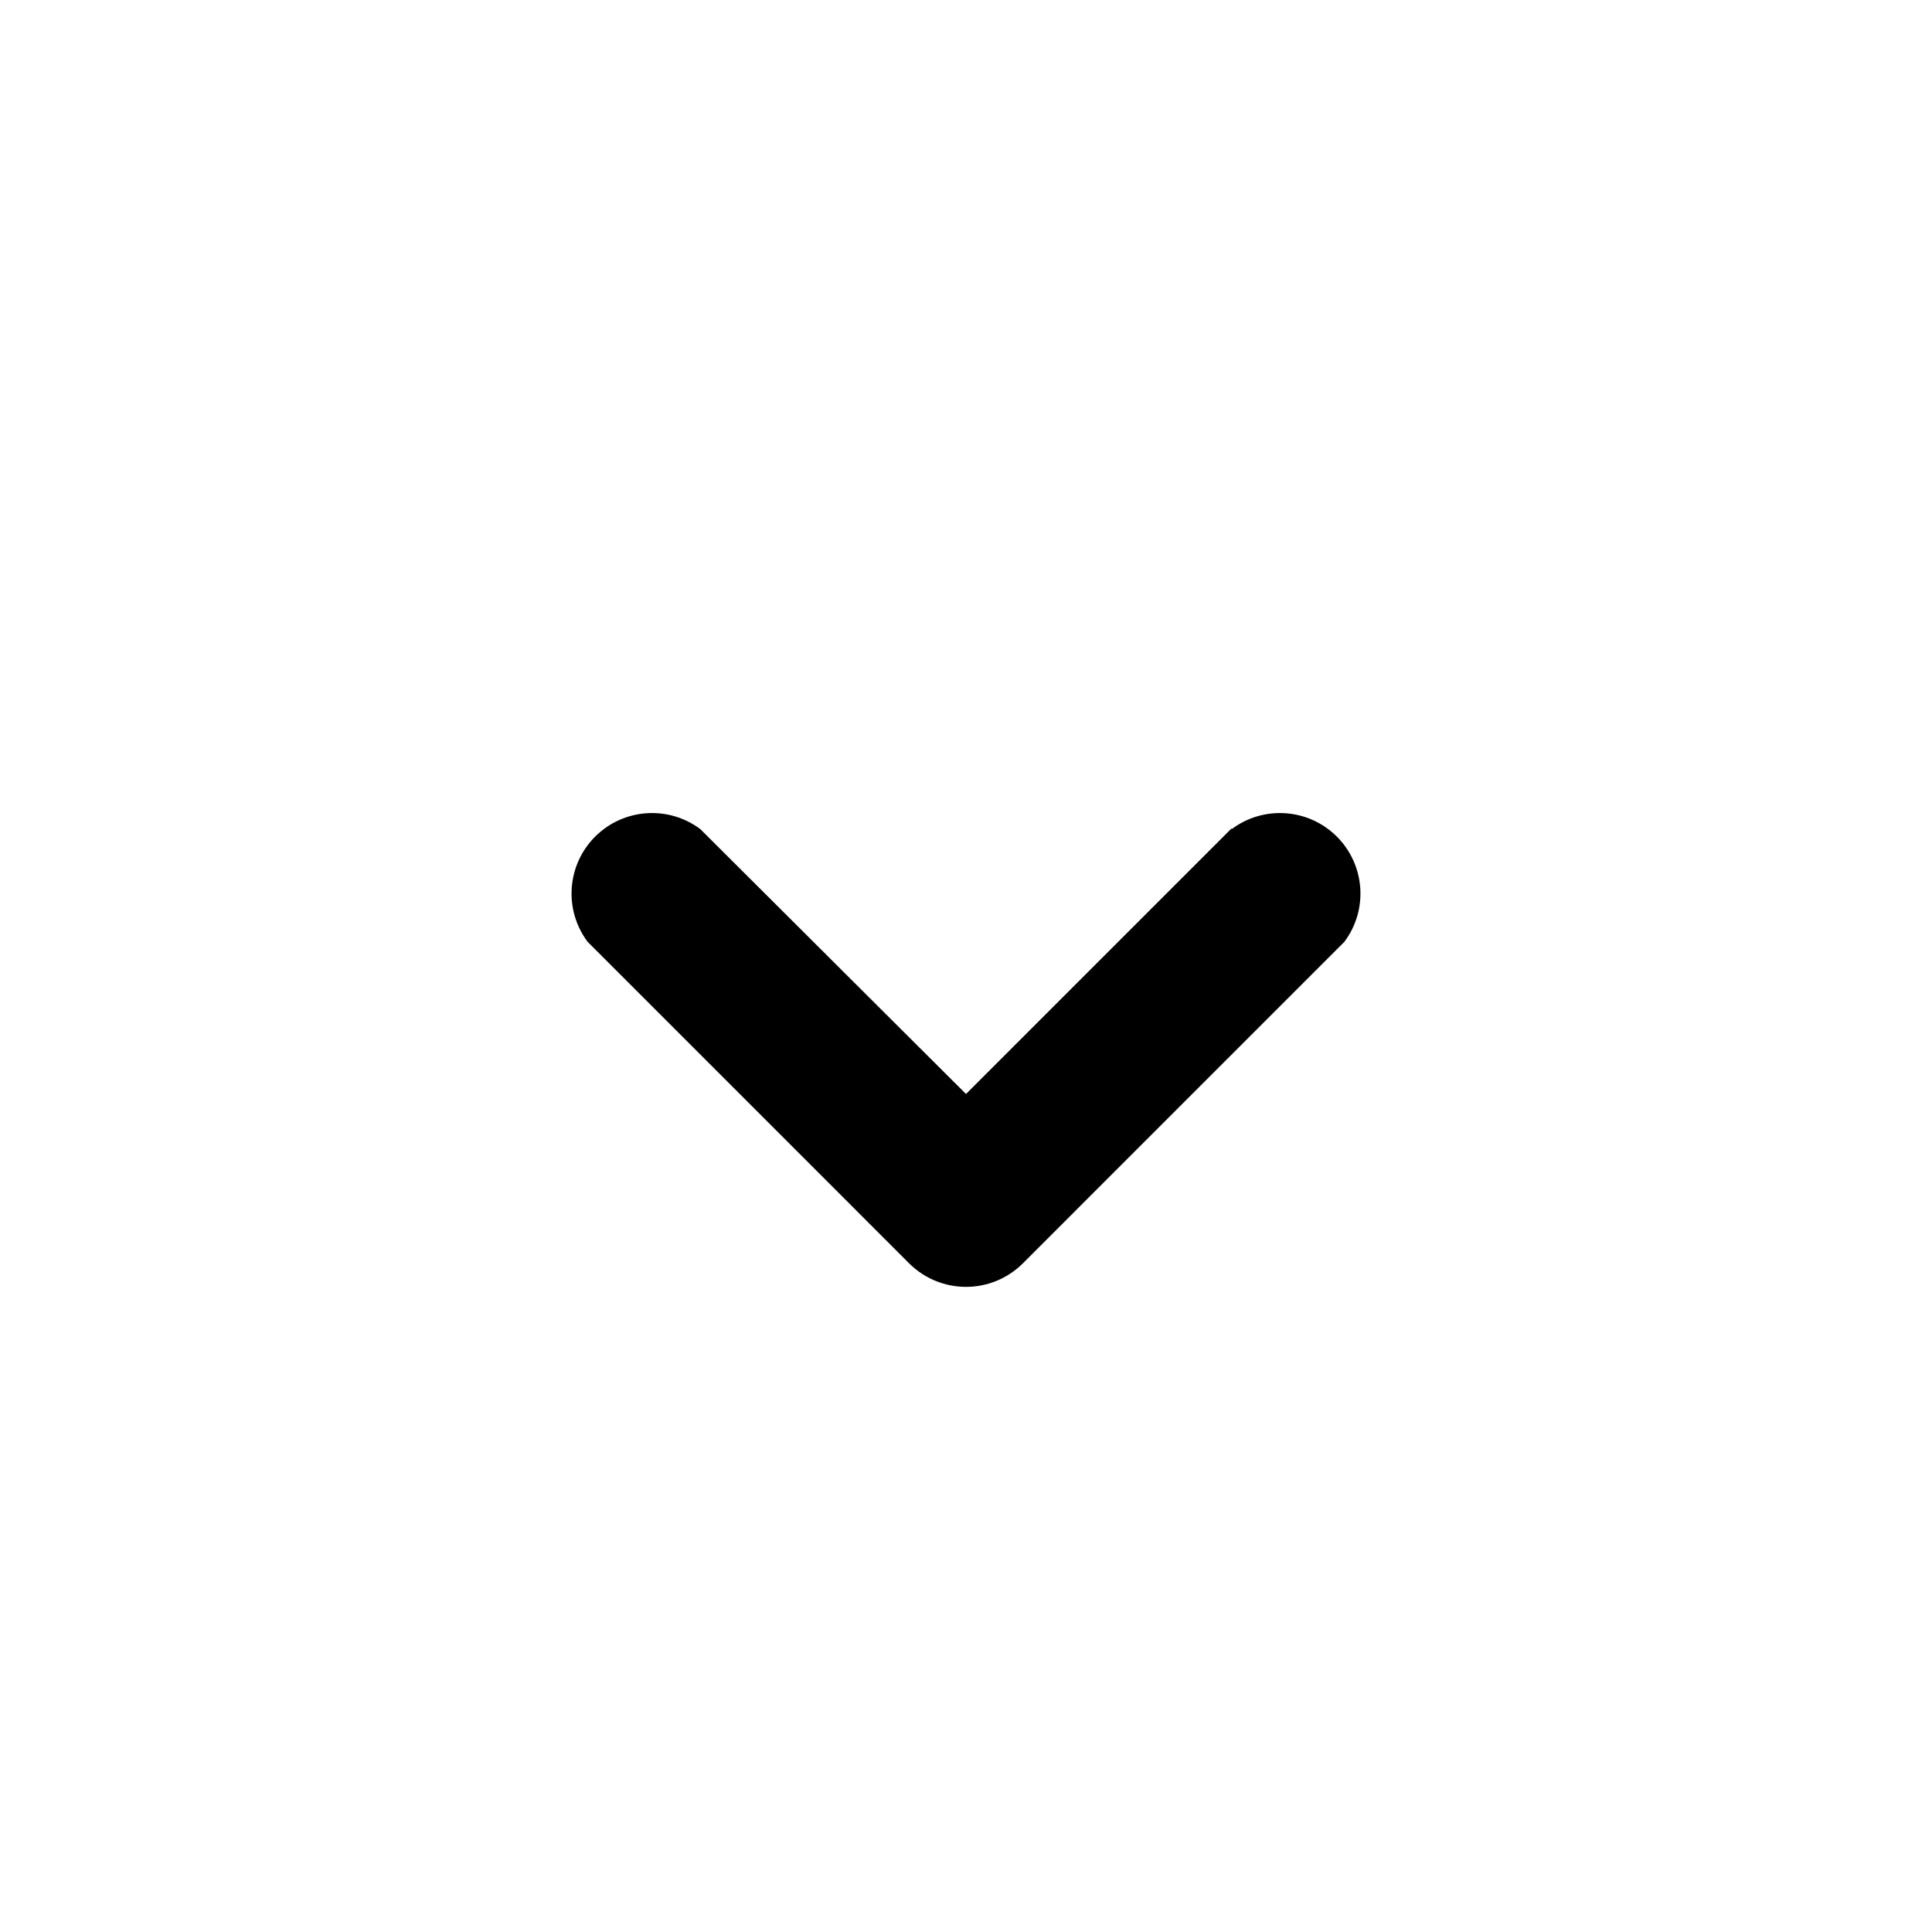
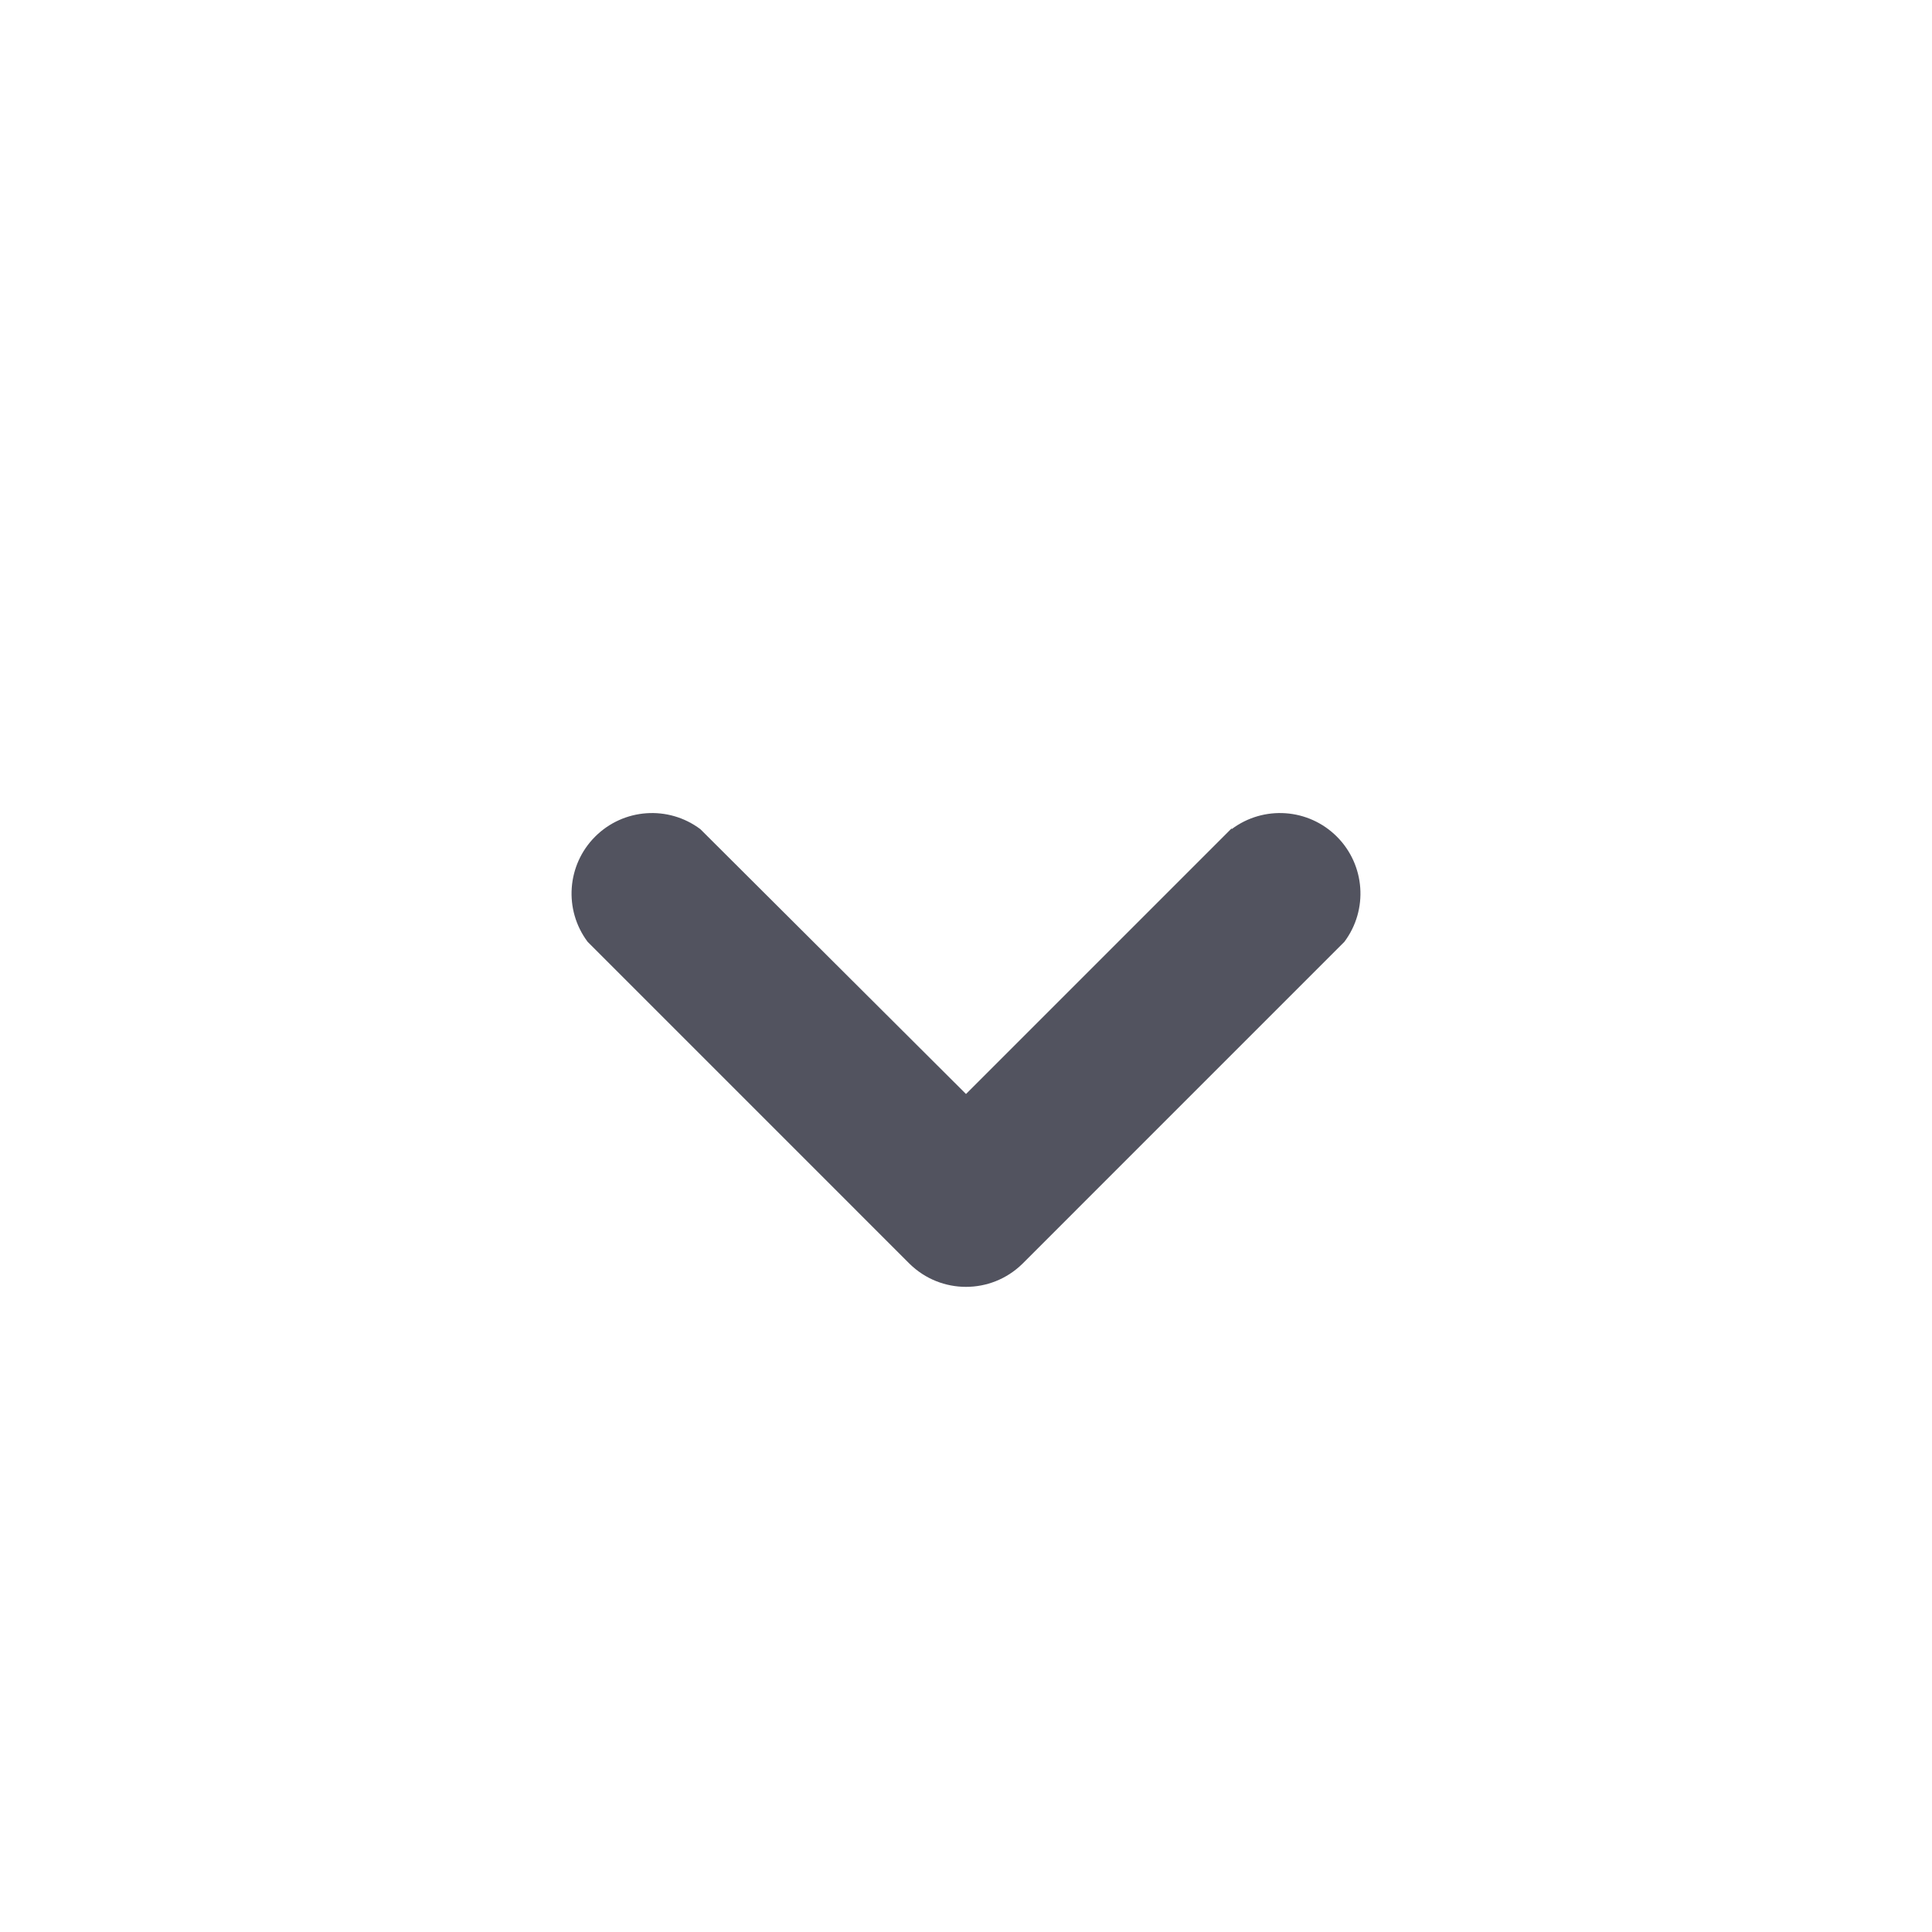
<svg xmlns="http://www.w3.org/2000/svg" viewBox="0 0 24 24" class="icon-cheveron-down">
-   <path class="secondary" fill-rule="evenodd" d="M15.3 10.3a1 1 0 0 1 1.4 1.4l-4 4a1 1 0 0 1-1.4 0l-4-4a1 1 0 0 1 1.4-1.4l3.3 3.29 3.3-3.3z" />
+   <path class="secondary" fill="#52535f" fill-rule="evenodd" d="M15.3 10.3a1 1 0 0 1 1.4 1.4l-4 4a1 1 0 0 1-1.4 0l-4-4a1 1 0 0 1 1.4-1.4l3.3 3.29 3.3-3.3z" />
</svg>
